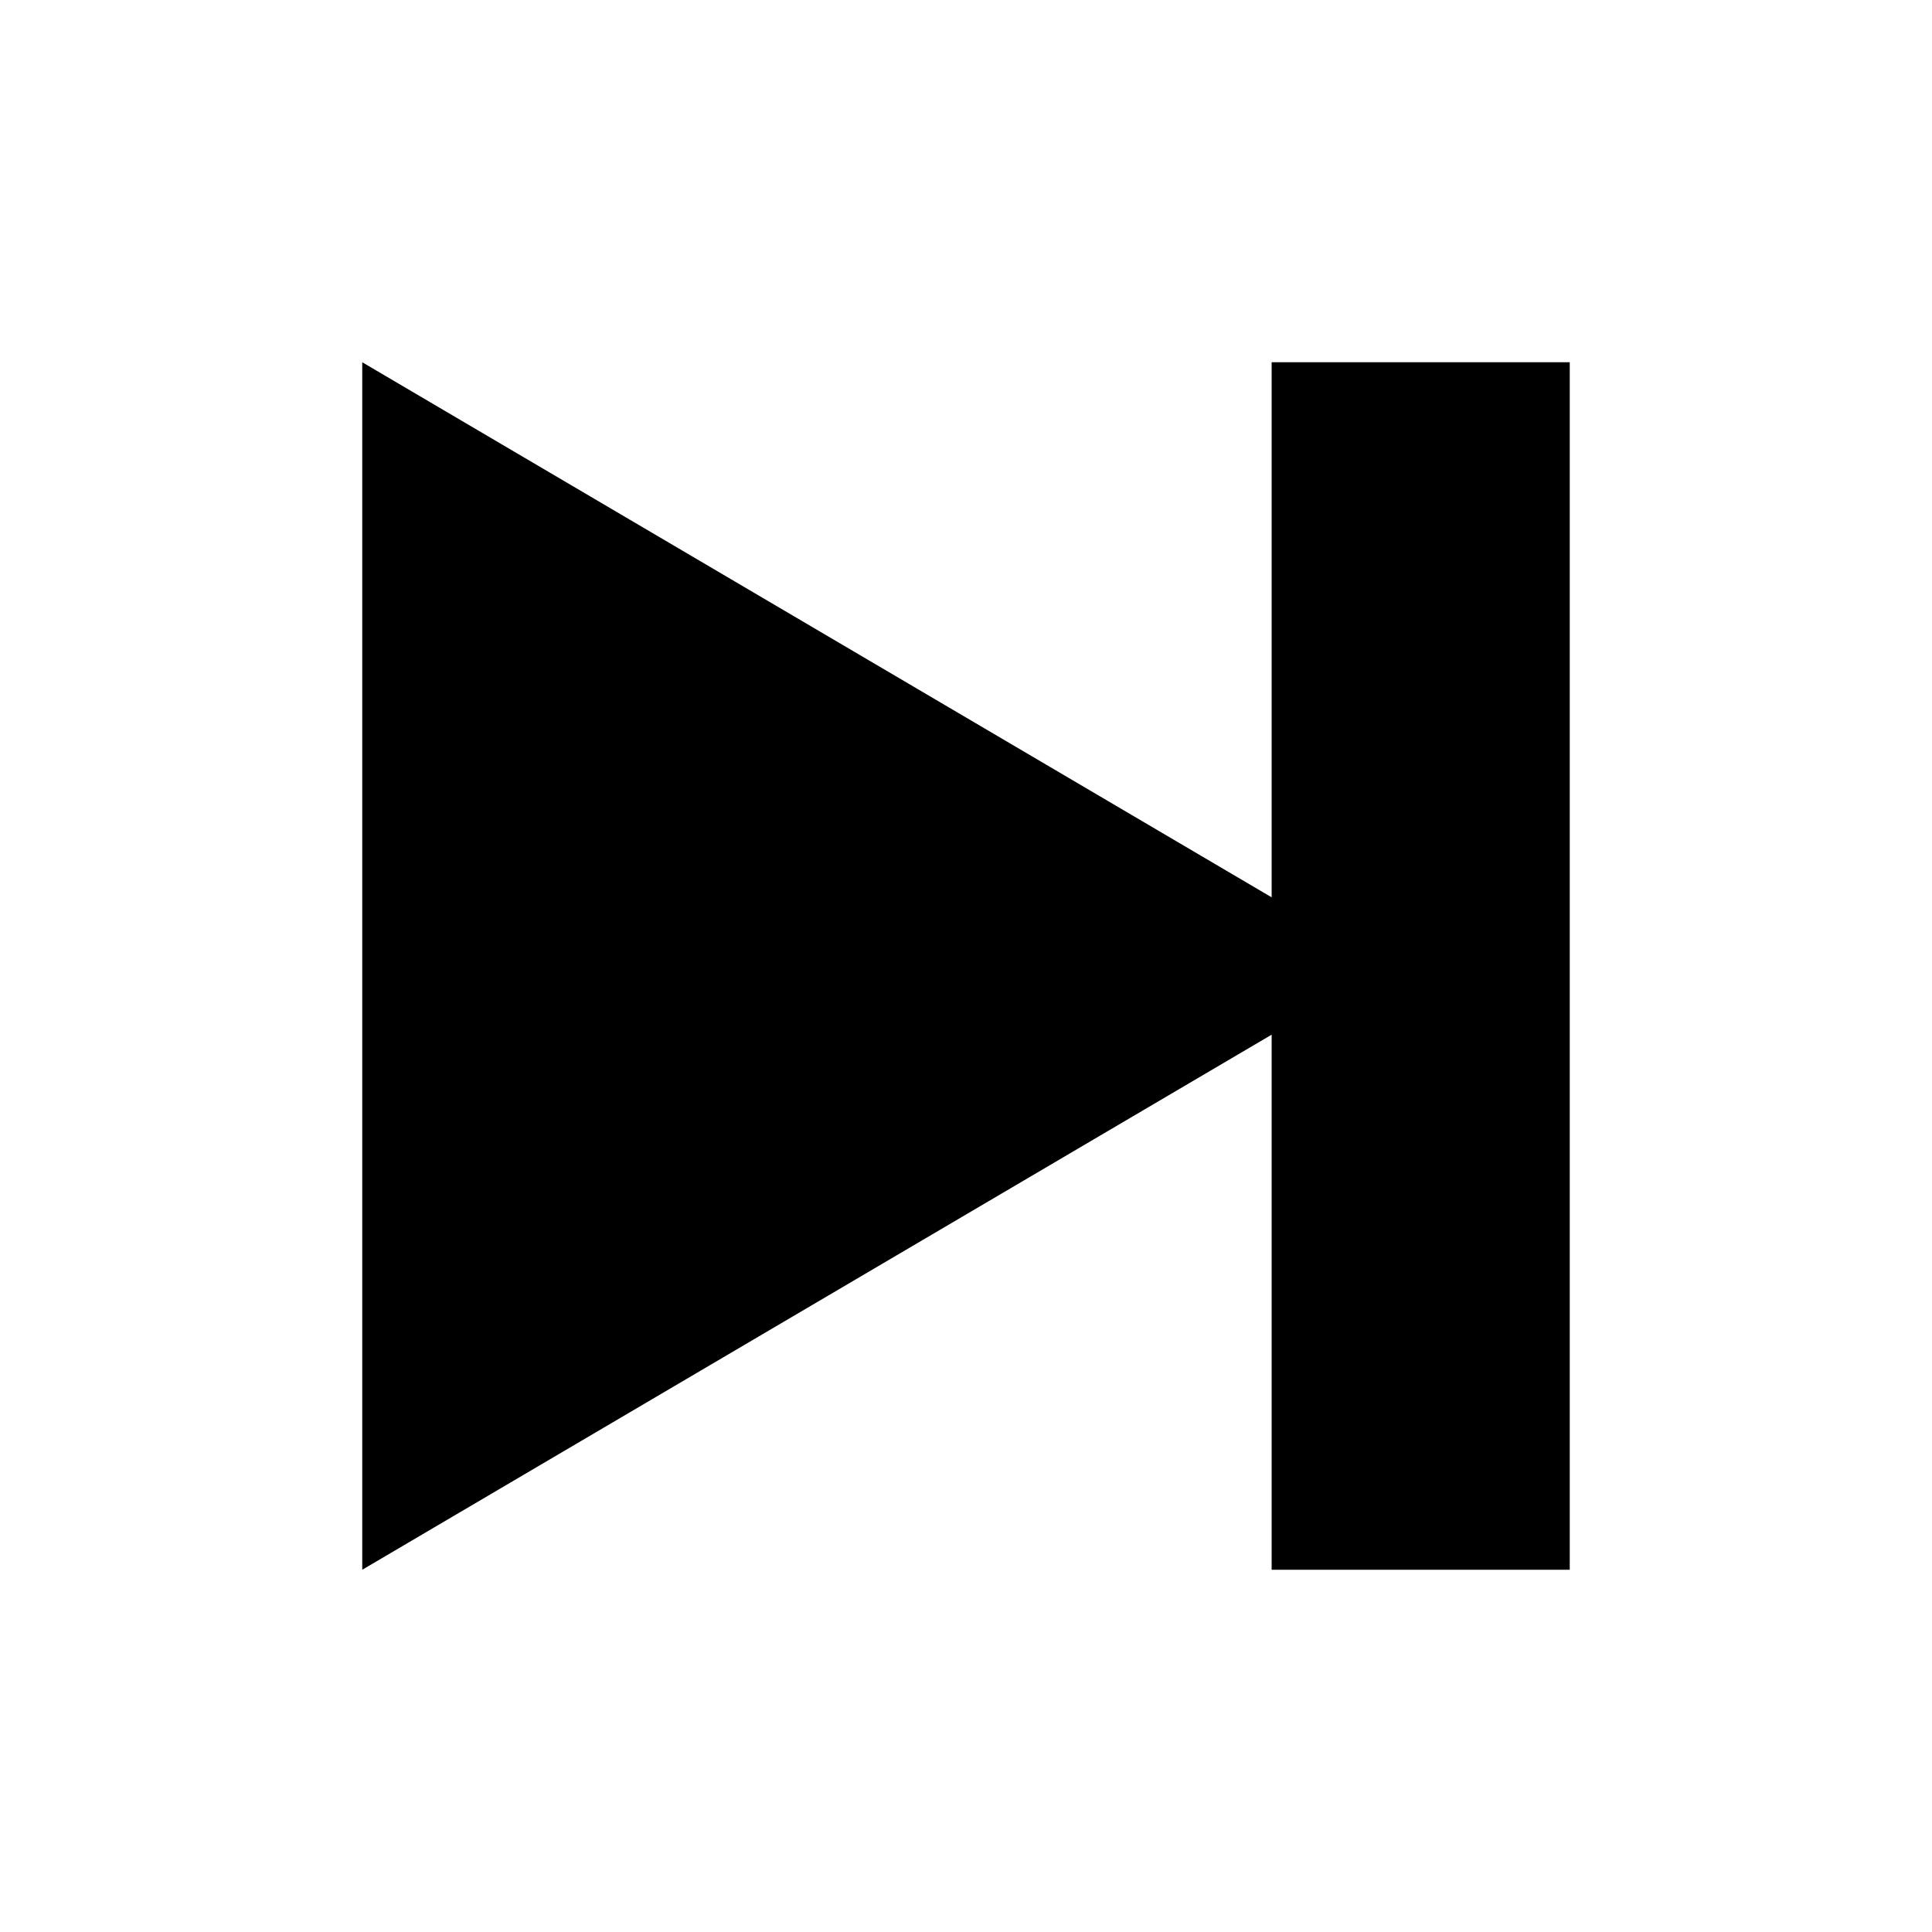
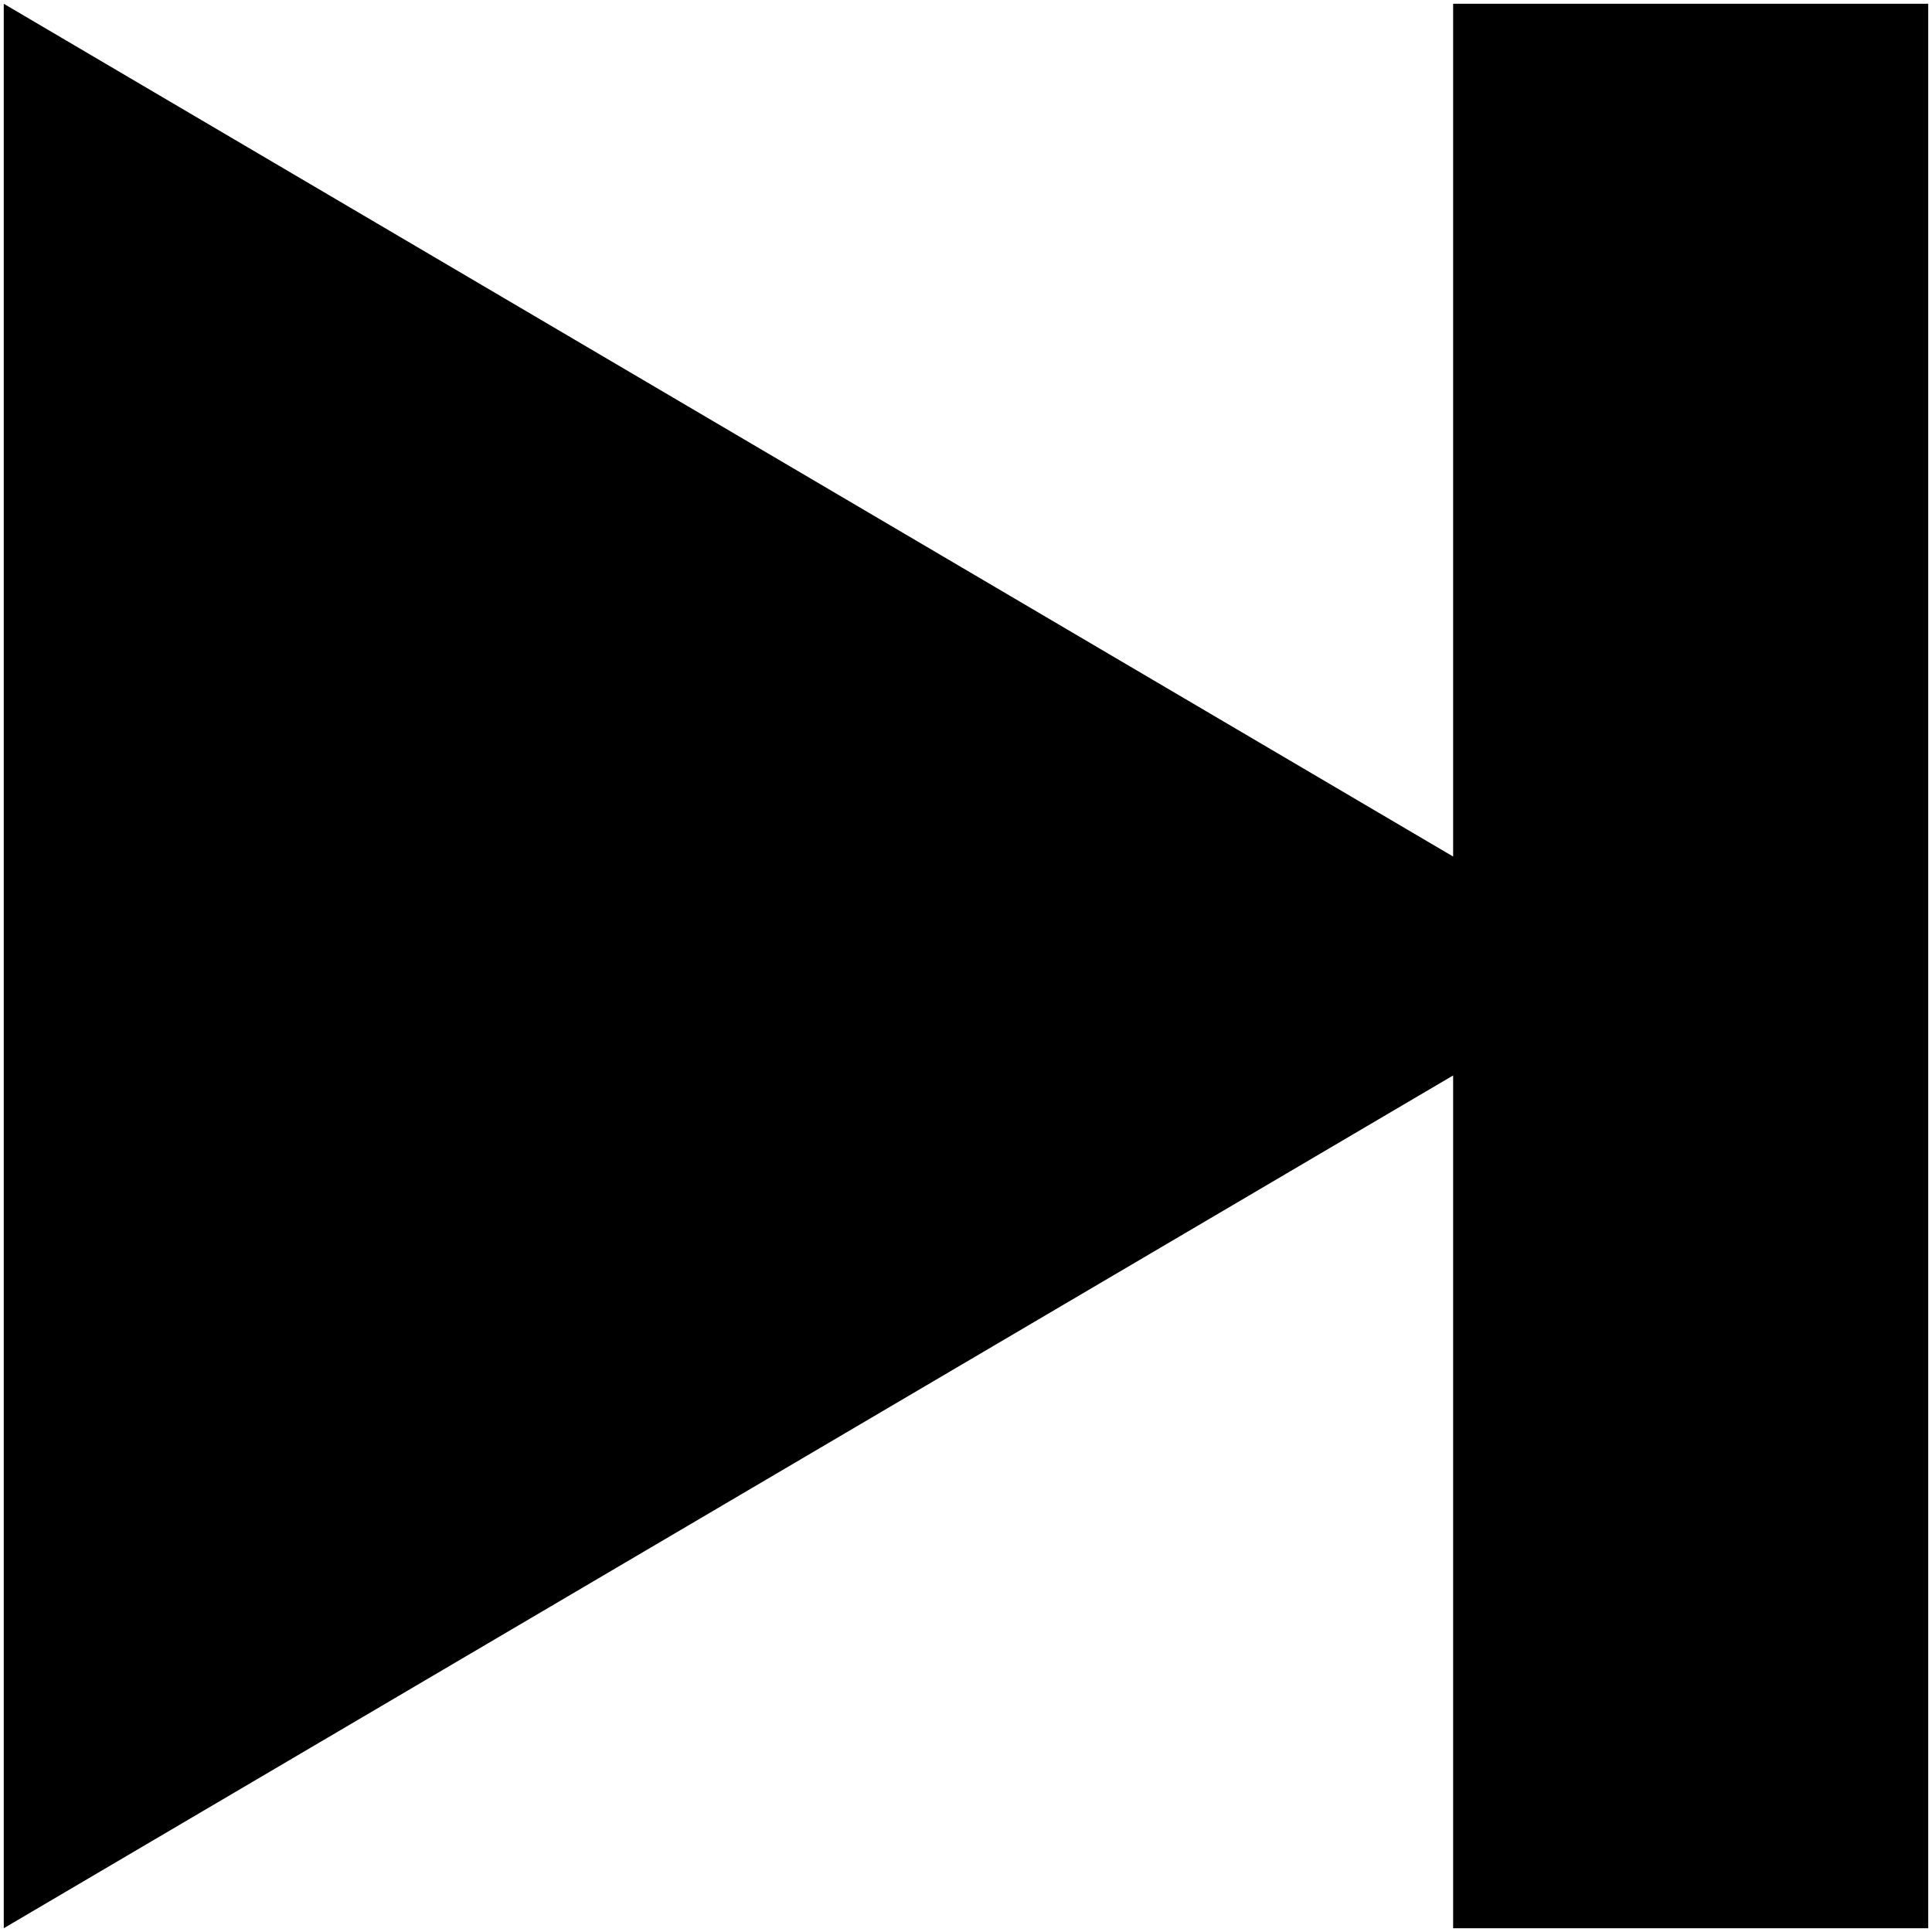
- <svg xmlns="http://www.w3.org/2000/svg" version="1.1" id="Layer_1" x="0px" y="0px" width="512px" height="512px" viewBox="0 0 512 512" style="enable-background:new 0 0 512 512;" xml:space="preserve">
-   <path d="M337,96v141.8L96,96v320l241-141.8V416h79V96H337z" />
+ <svg xmlns="http://www.w3.org/2000/svg" width="100%" height="100%" viewBox="0 0 512 512" version="1.1" xml:space="preserve" style="fill-rule:evenodd;clip-rule:evenodd;stroke-linejoin:round;stroke-miterlimit:1.414;">
+   <path d="M385.094,1l0,225.994l-384.094,-225.994l0,510l384.094,-225.994l0,225.994l125.906,0l0,-510l-125.906,0Z" style="fill:#000;fill-rule:nonzero;" />
</svg>
